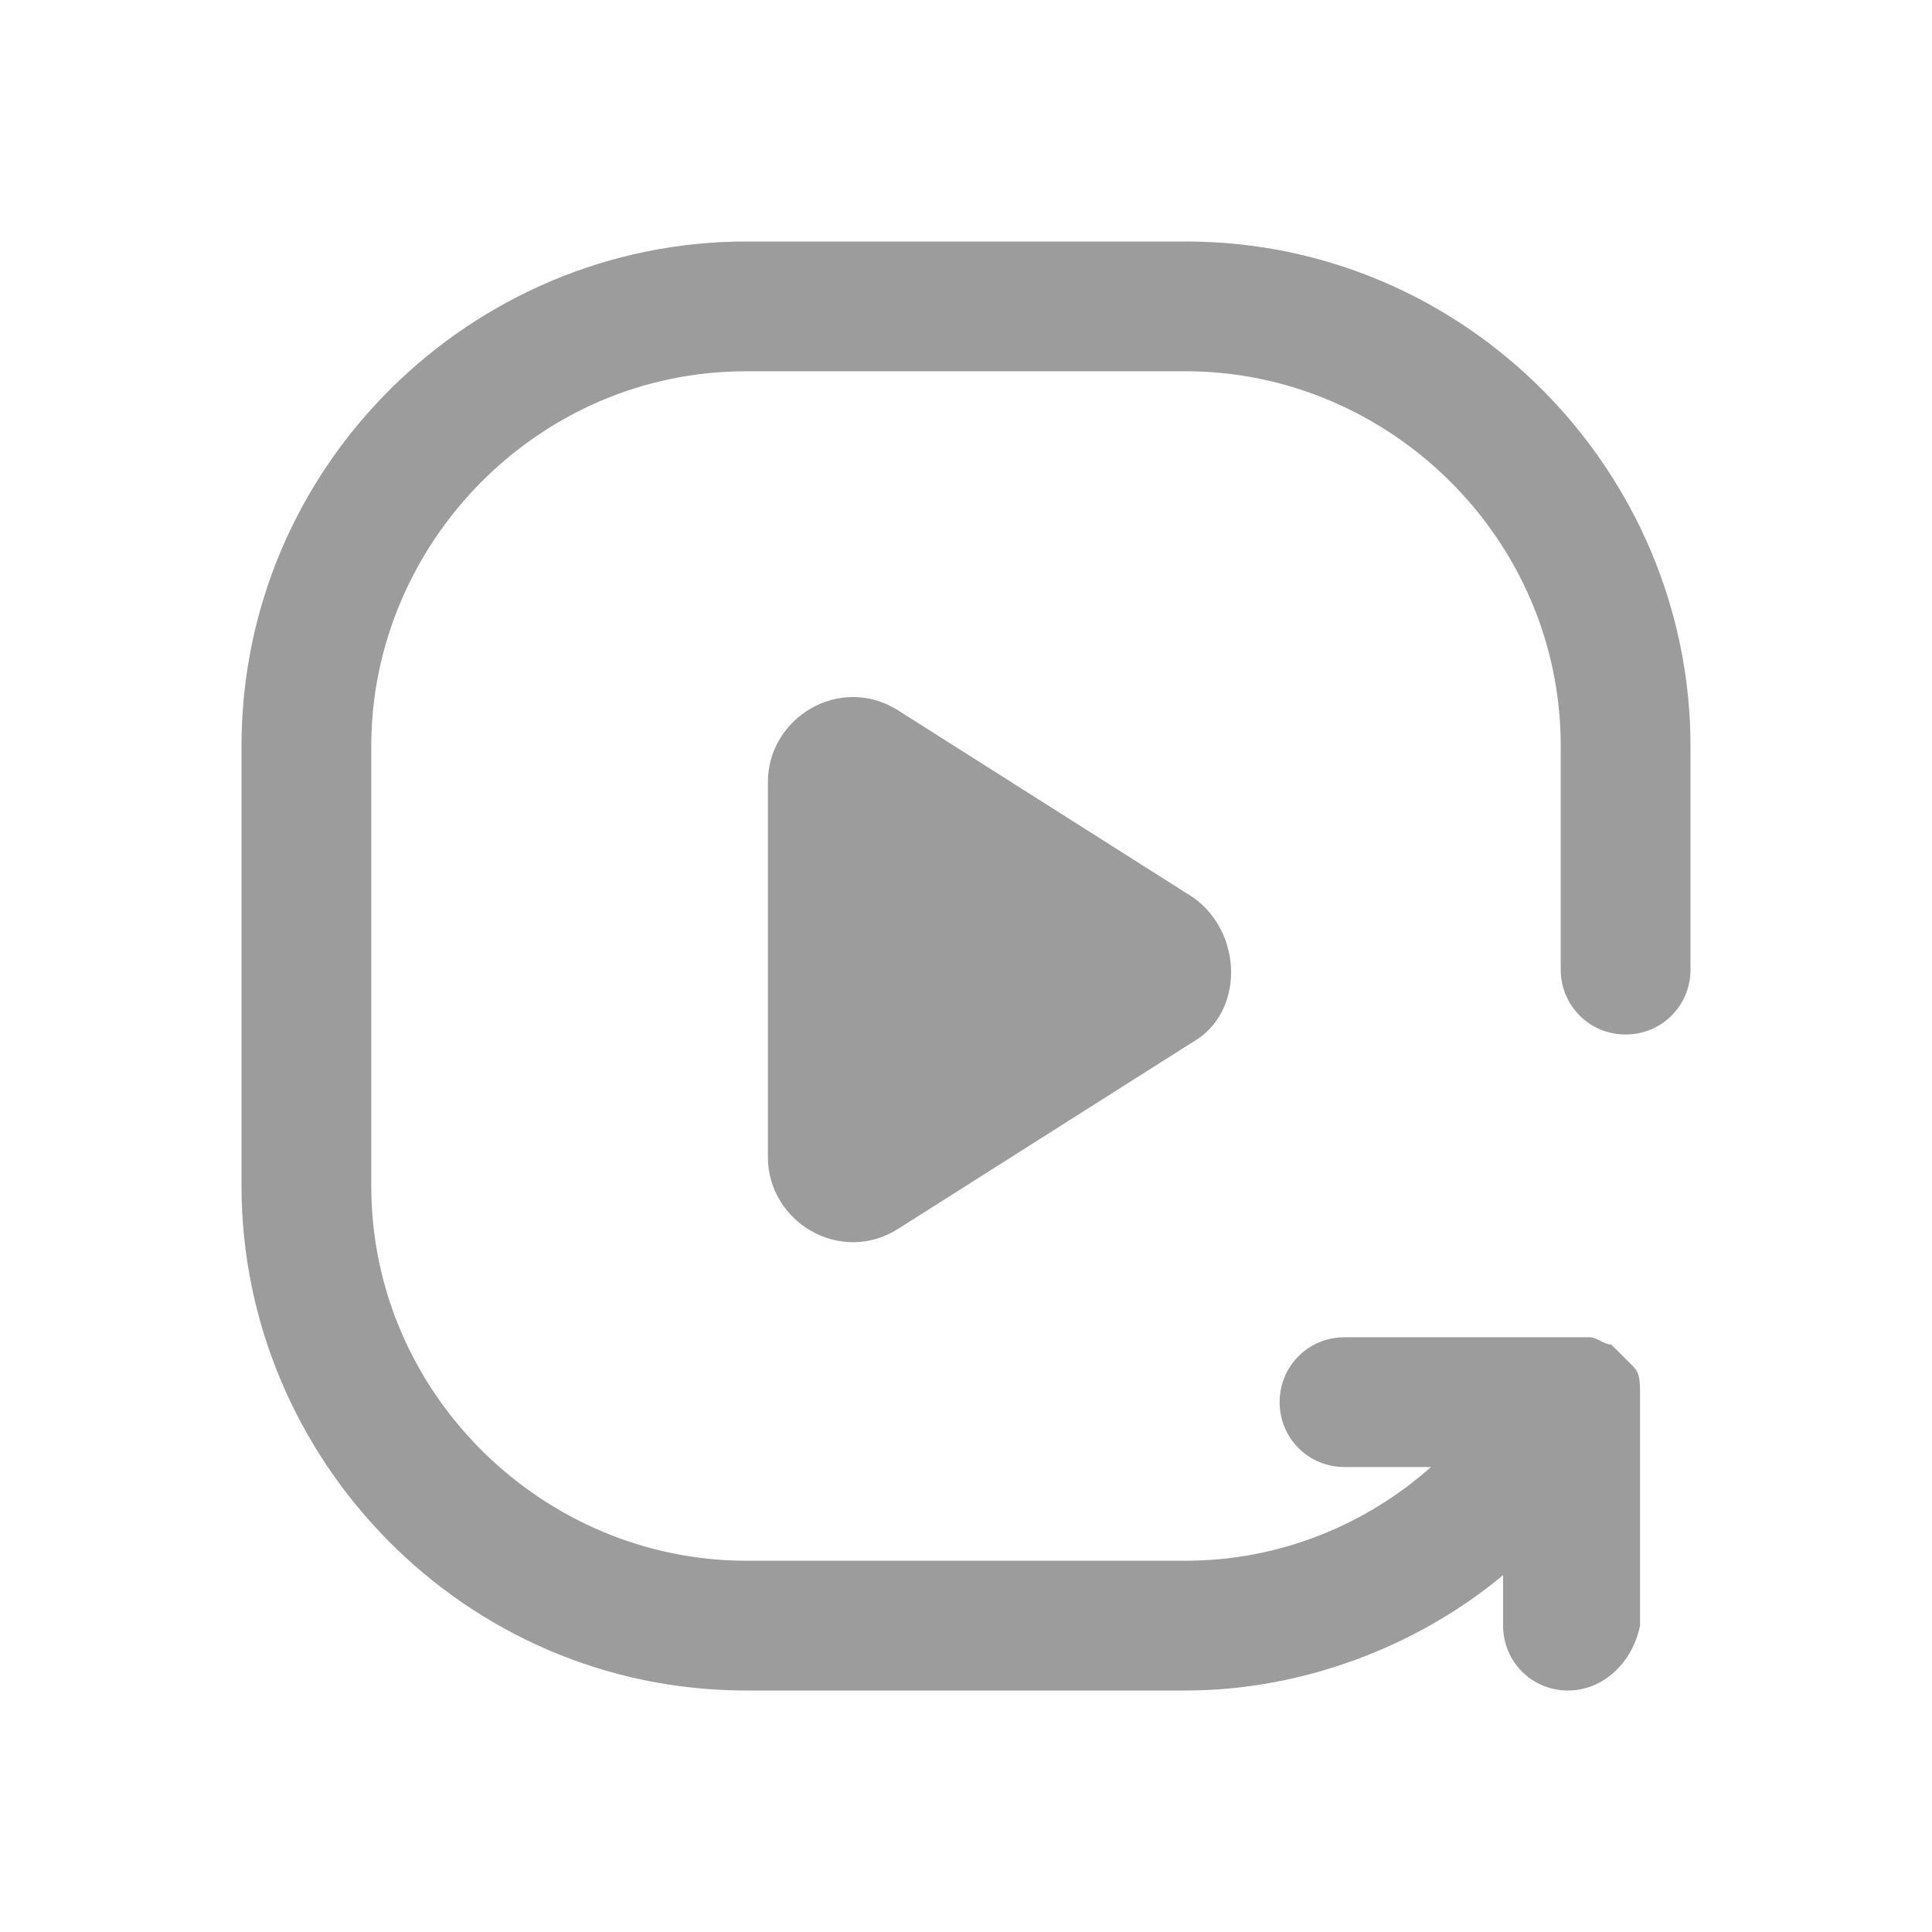
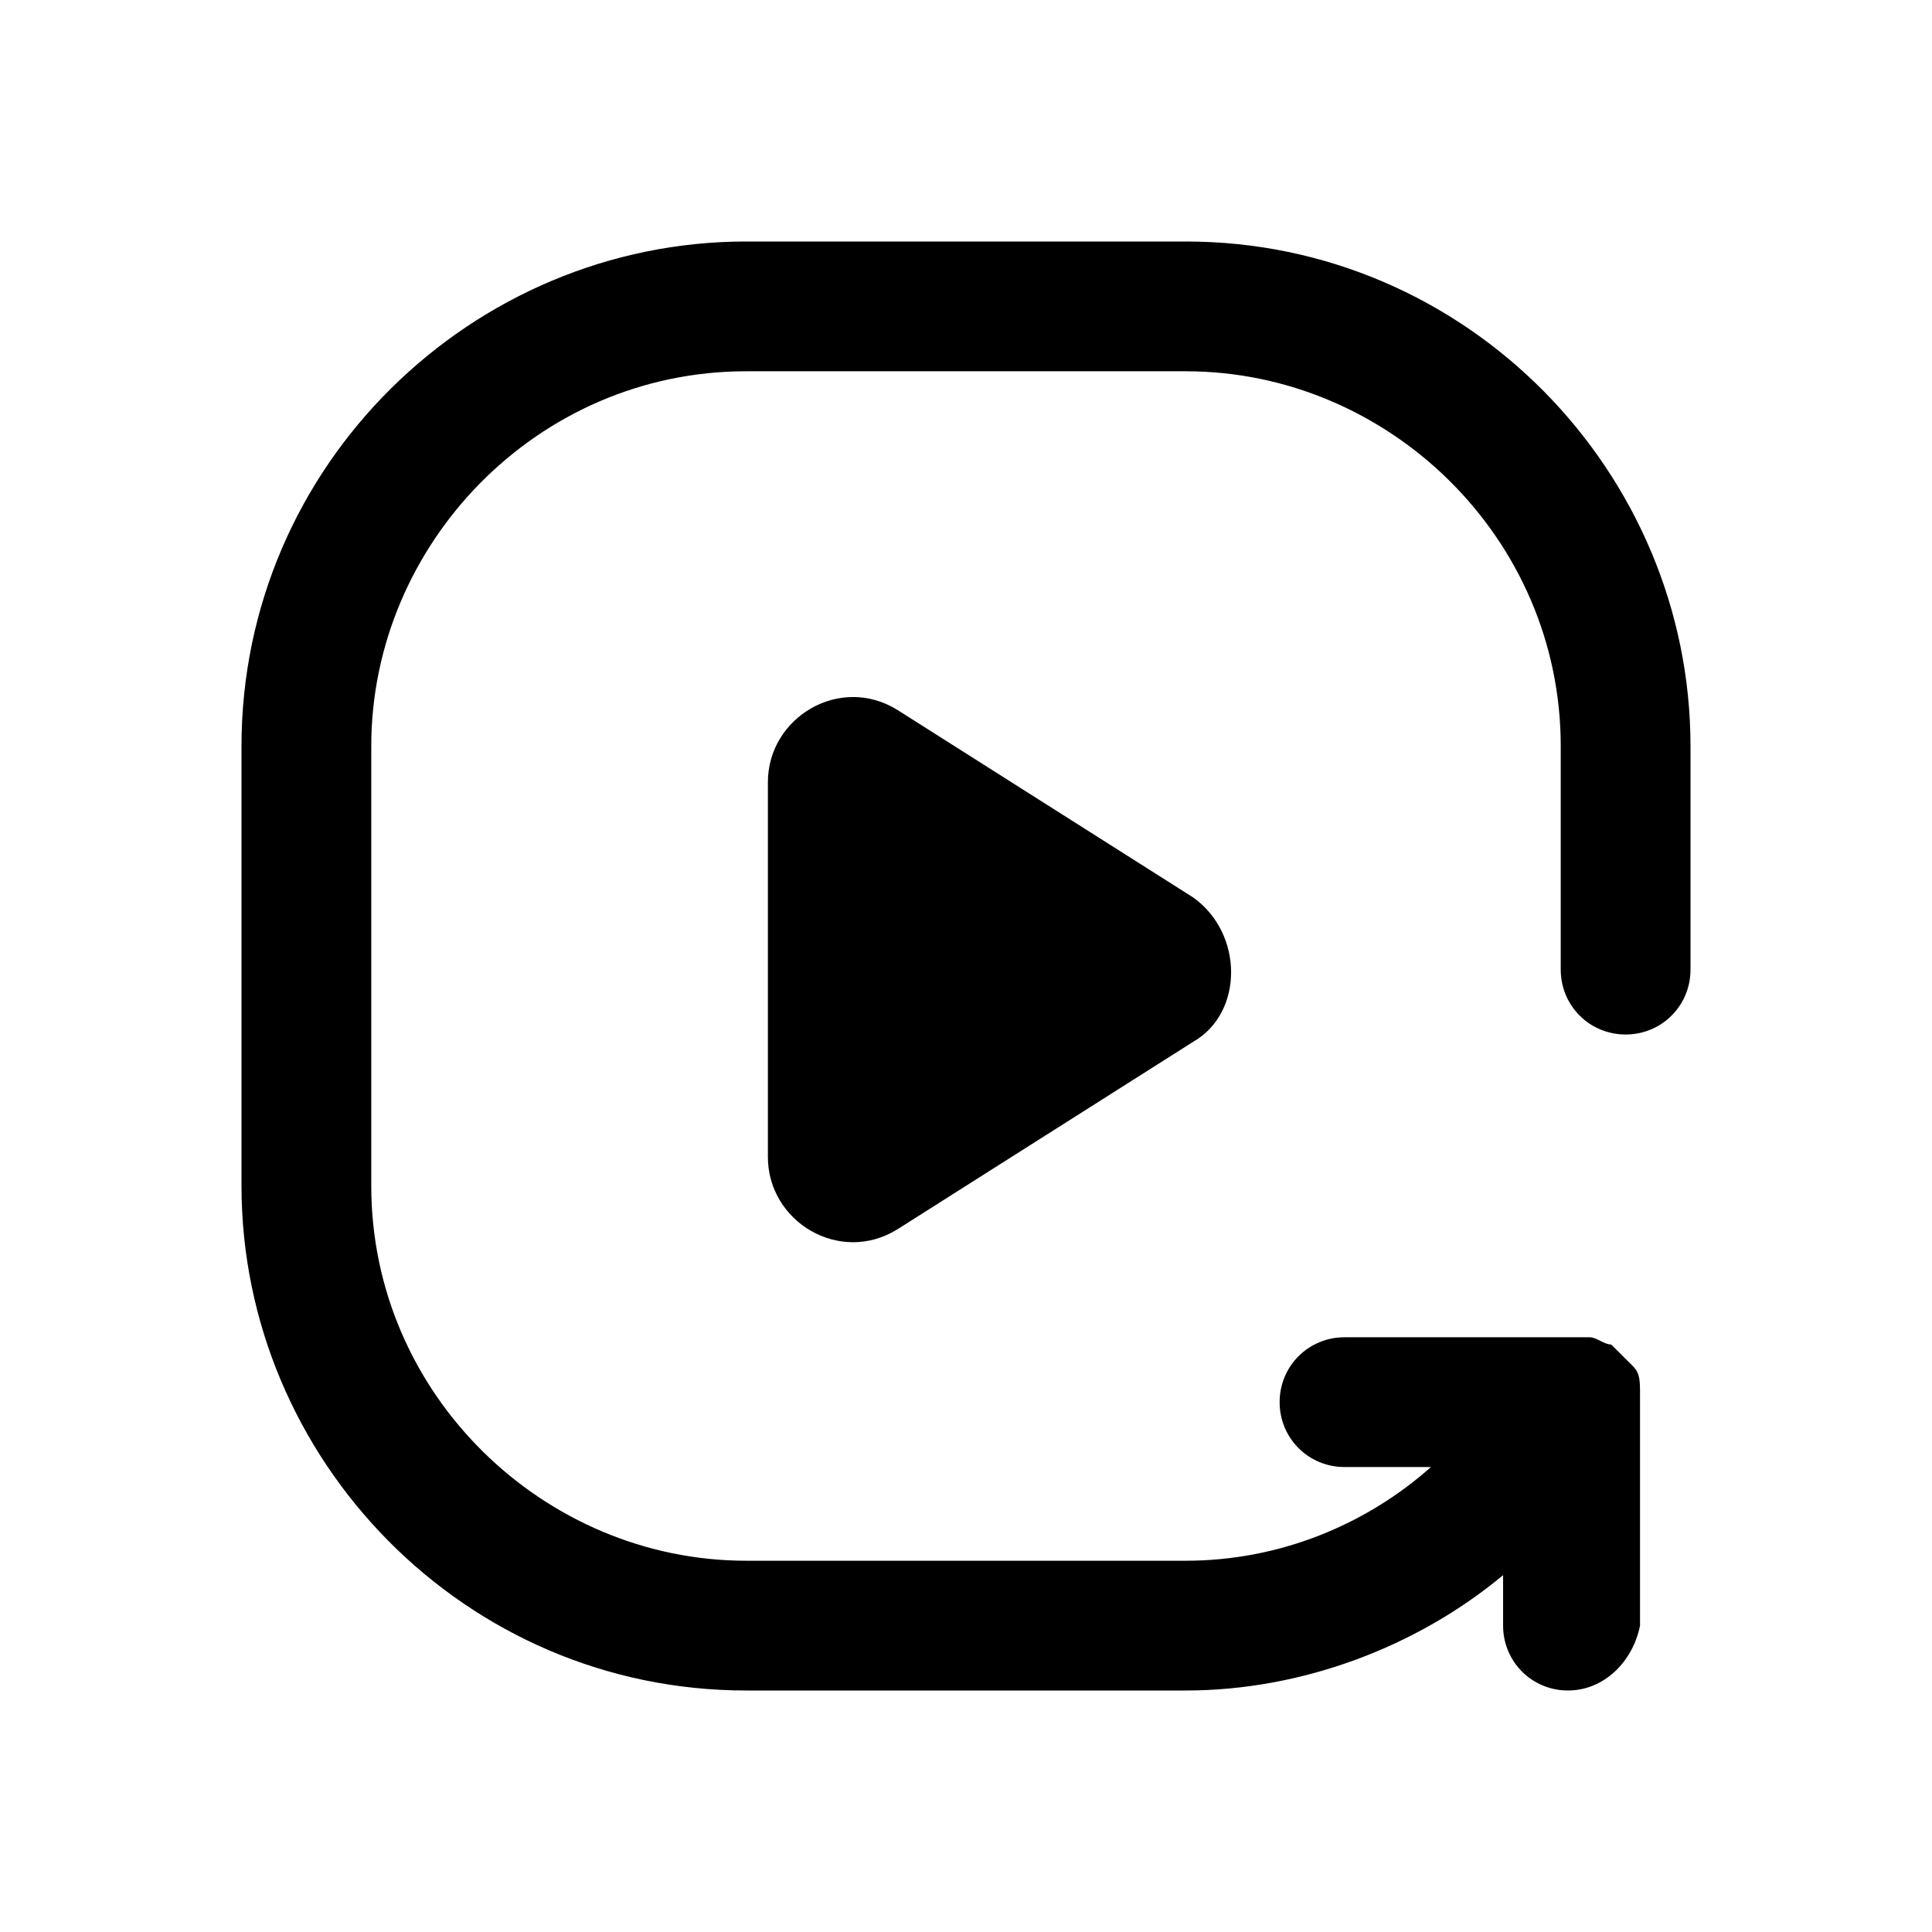
<svg xmlns="http://www.w3.org/2000/svg" width="100%" height="100%" viewBox="0 0 24 24" fill="none">
-   <path d="M19.478 21C19.03 21 18.672 20.642 18.672 20.194V19.567C17.597 20.463 16.164 21 14.731 21H9.269C5.776 21 3 18.134 3 14.731V9.269C3 5.776 5.866 3 9.269 3H14.731C18.224 3 21 5.866 21 9.269V12.045C21 12.493 20.642 12.851 20.194 12.851C19.746 12.851 19.388 12.493 19.388 12.045V9.269C19.388 6.672 17.239 4.612 14.731 4.612H9.269C6.672 4.612 4.612 6.761 4.612 9.269V14.731C4.612 17.328 6.761 19.388 9.269 19.388H14.731C15.896 19.388 16.97 18.94 17.776 18.224H16.702C16.254 18.224 15.896 17.866 15.896 17.418C15.896 16.97 16.254 16.612 16.702 16.612H19.478C19.567 16.612 19.657 16.612 19.746 16.612C19.836 16.612 19.925 16.702 20.015 16.702C20.105 16.791 20.194 16.881 20.284 16.97C20.373 17.06 20.373 17.149 20.373 17.328V17.418V20.194C20.284 20.642 19.925 21 19.478 21Z" fill="#9C9C9C" />
-   <path d="M14.823 11.149C15.45 11.597 15.45 12.582 14.823 12.941L11.151 15.269C10.435 15.717 9.539 15.179 9.539 14.373V9.717C9.539 8.911 10.435 8.373 11.151 8.821L14.823 11.149Z" fill="#9C9C9C" />
+   <path d="M19.478 21C19.03 21 18.672 20.642 18.672 20.194V19.567C17.597 20.463 16.164 21 14.731 21H9.269C5.776 21 3 18.134 3 14.731V9.269C3 5.776 5.866 3 9.269 3H14.731C18.224 3 21 5.866 21 9.269V12.045C21 12.493 20.642 12.851 20.194 12.851C19.746 12.851 19.388 12.493 19.388 12.045V9.269C19.388 6.672 17.239 4.612 14.731 4.612H9.269C6.672 4.612 4.612 6.761 4.612 9.269V14.731C4.612 17.328 6.761 19.388 9.269 19.388H14.731C15.896 19.388 16.97 18.94 17.776 18.224H16.702C16.254 18.224 15.896 17.866 15.896 17.418C15.896 16.97 16.254 16.612 16.702 16.612H19.478C19.567 16.612 19.657 16.612 19.746 16.612C19.836 16.612 19.925 16.702 20.015 16.702C20.105 16.791 20.194 16.881 20.284 16.97C20.373 17.06 20.373 17.149 20.373 17.328V17.418V20.194C20.284 20.642 19.925 21 19.478 21Z" fill="currentColor" />
+   <path d="M14.823 11.149C15.45 11.597 15.45 12.582 14.823 12.941L11.151 15.269C10.435 15.717 9.539 15.179 9.539 14.373V9.717C9.539 8.911 10.435 8.373 11.151 8.821L14.823 11.149Z" fill="currentColor" />
</svg>
